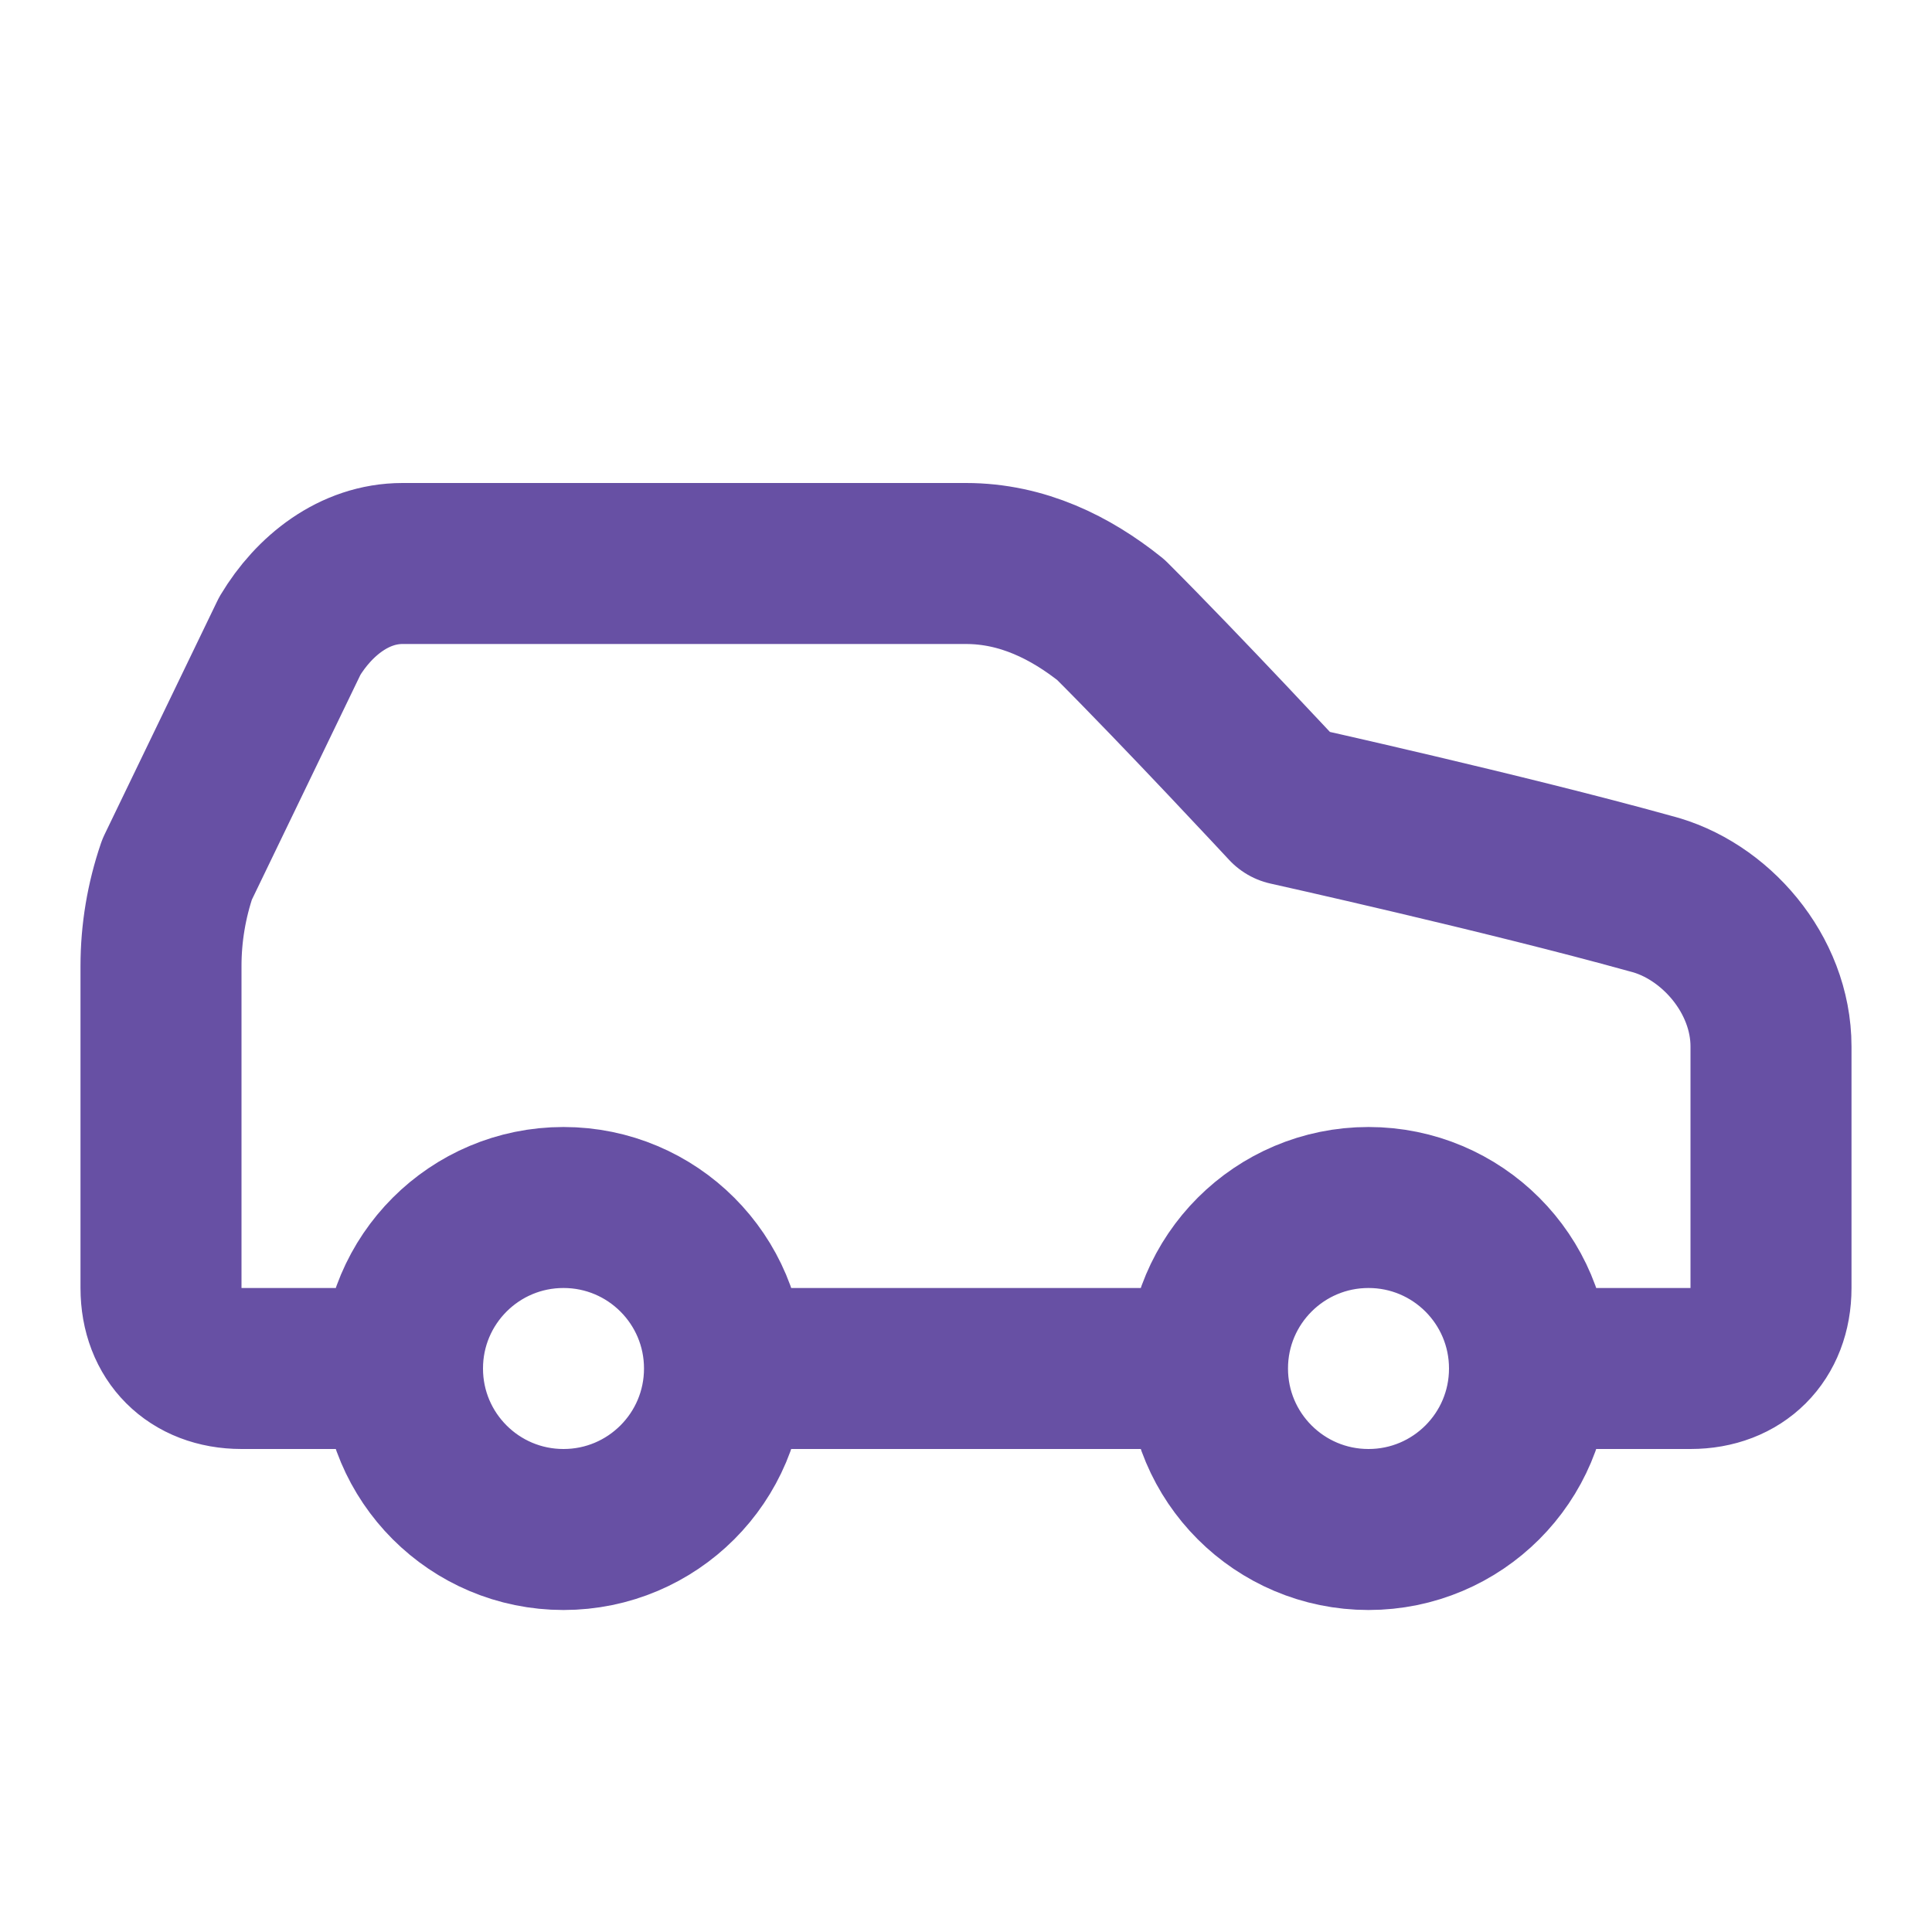
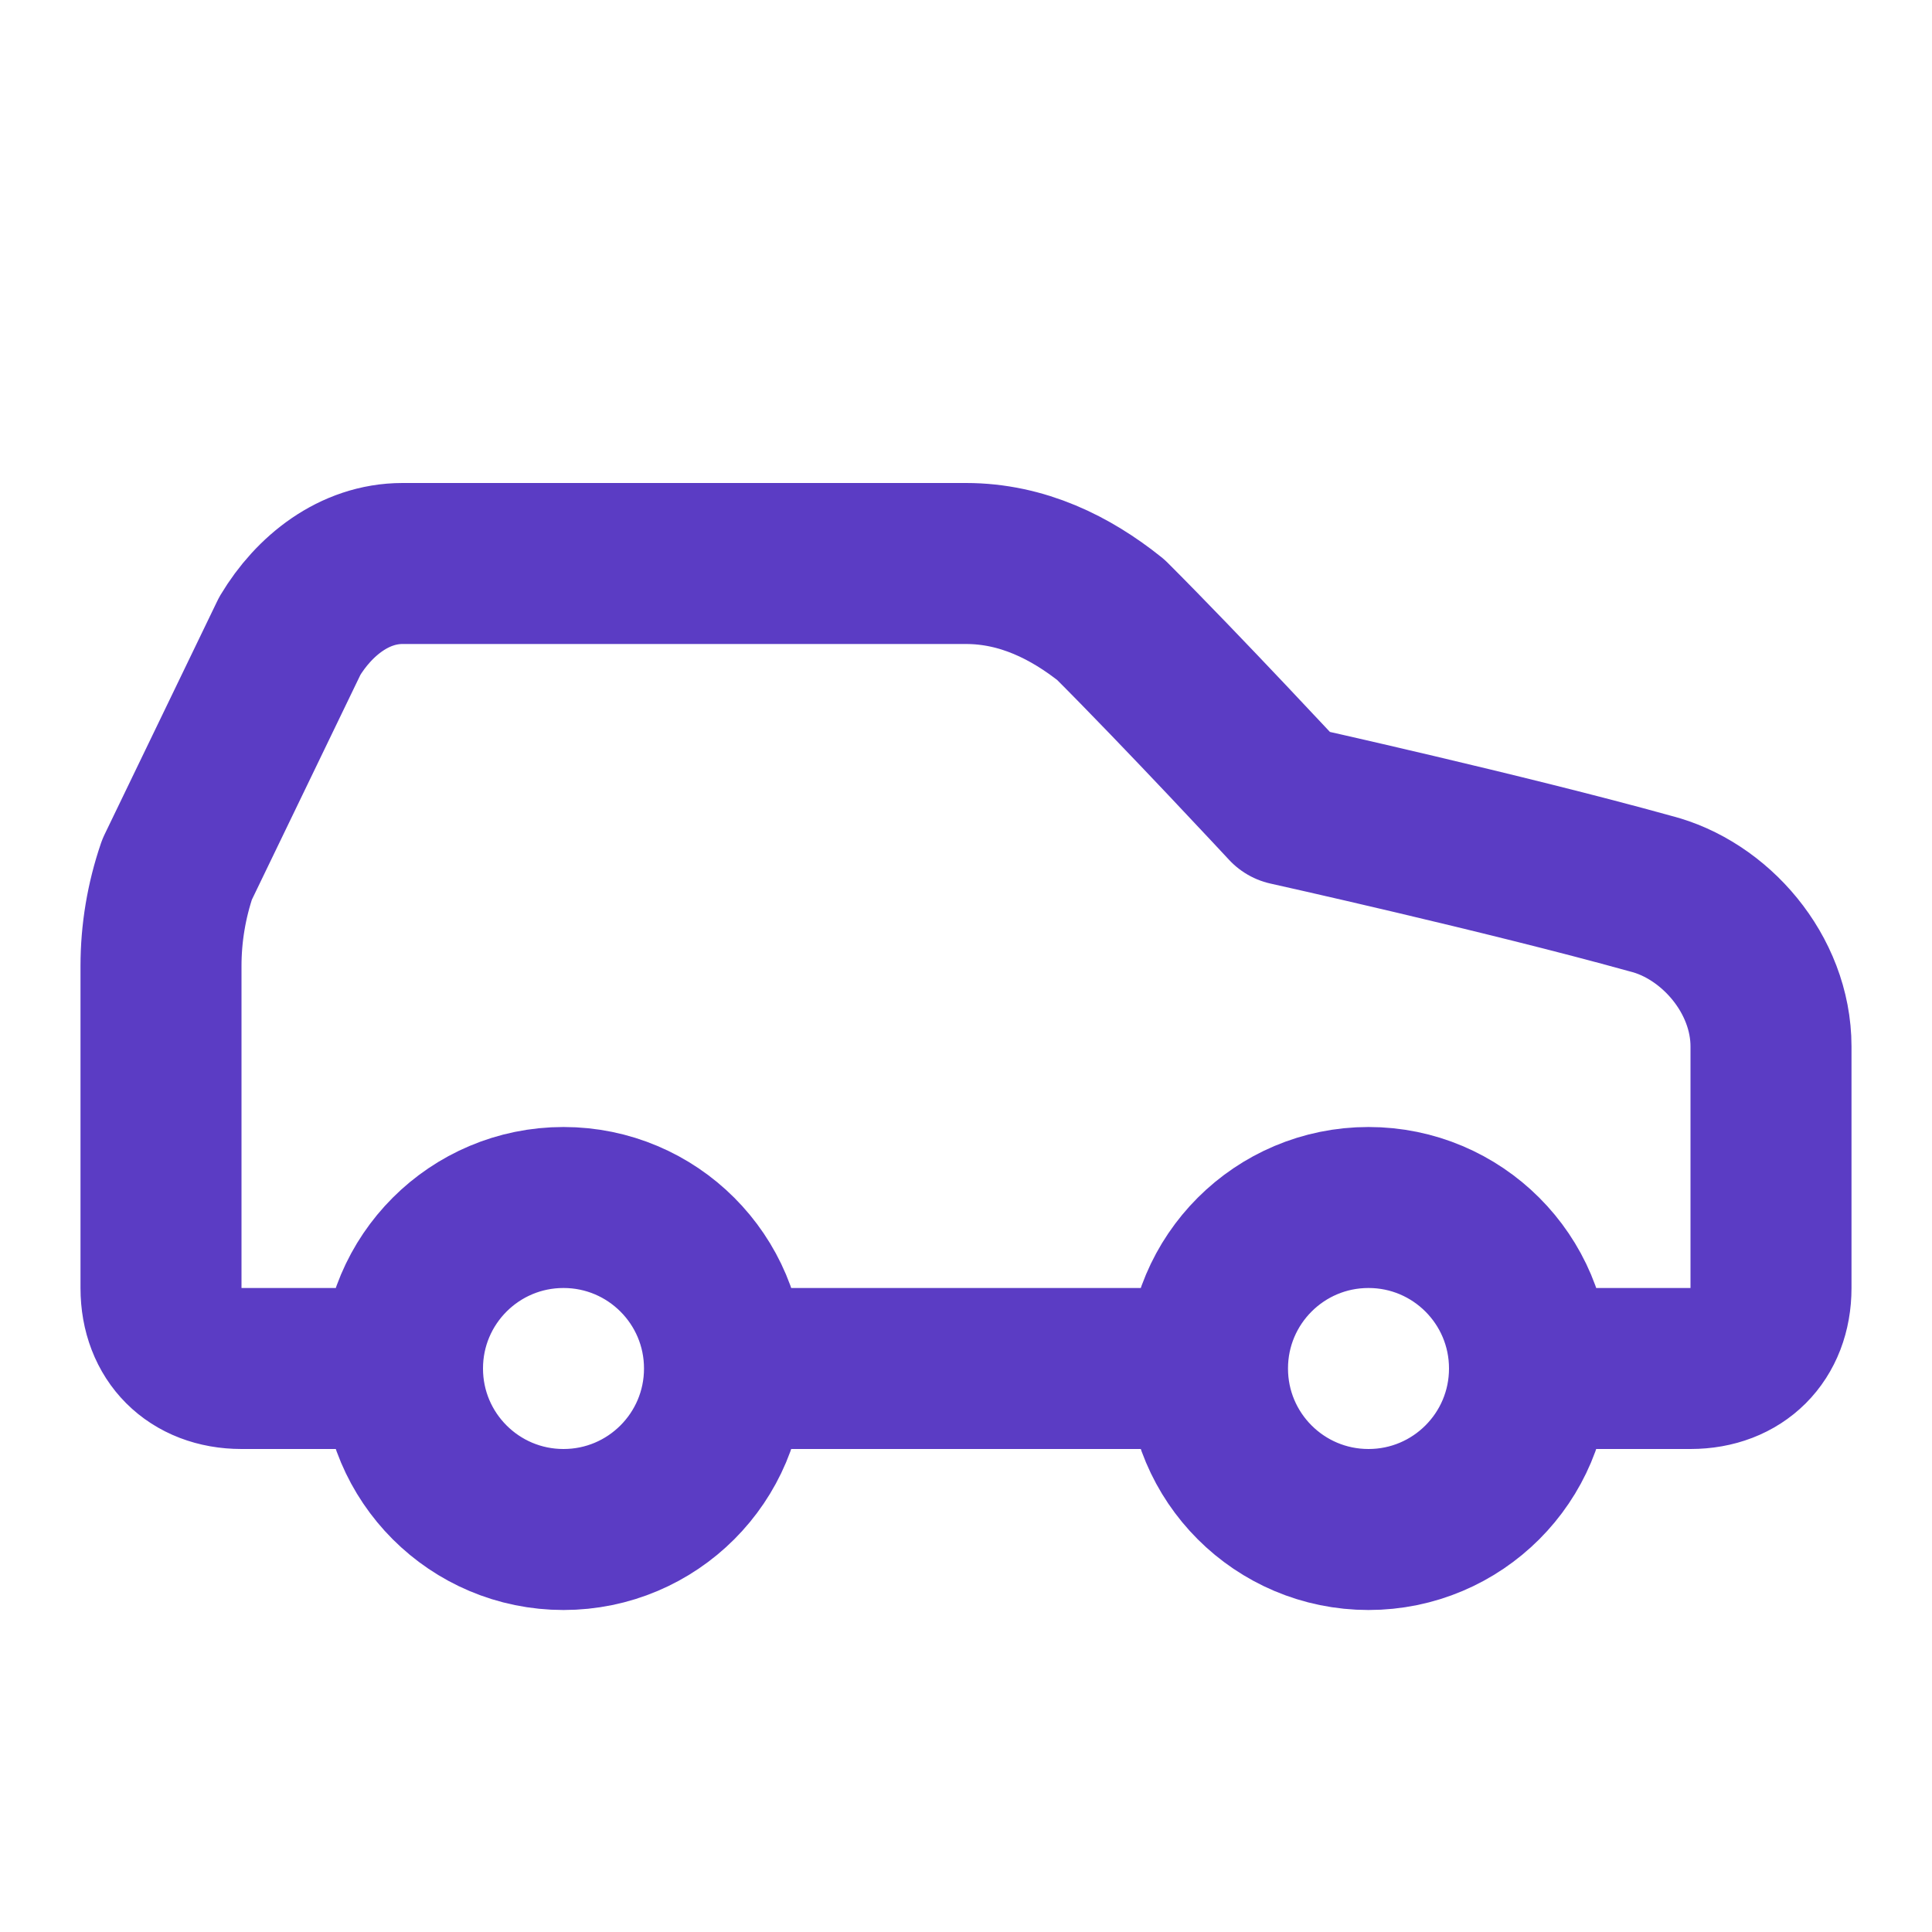
<svg xmlns="http://www.w3.org/2000/svg" width="24" height="24" viewBox="0 0 24 24" fill="none">
-   <path d="M19 17H21C21.6 17 22 16.6 22 16V13C22 12.1 21.3 11.3 20.5 11.1C18.7 10.6 16 10 16 10C16 10 14.7 8.6 13.8 7.7C13.3 7.3 12.7 7 12 7H5C4.4 7 3.9 7.4 3.6 7.9L2.2 10.8C2.068 11.186 2 11.592 2 12V16C2 16.6 2.4 17 3 17H5M19 17C19 18.105 18.105 19 17 19C15.895 19 15 18.105 15 17M19 17C19 15.895 18.105 15 17 15C15.895 15 15 15.895 15 17M5 17C5 18.105 5.895 19 7 19C8.105 19 9 18.105 9 17M5 17C5 15.895 5.895 15 7 15C8.105 15 9 15.895 9 17M9 17H15" stroke="#6750A4" stroke-width="2" stroke-linecap="round" stroke-linejoin="round" />
+   <path d="M19 17H21C21.6 17 22 16.6 22 16V13C22 12.1 21.3 11.3 20.5 11.1C18.7 10.6 16 10 16 10C16 10 14.7 8.6 13.8 7.7C13.3 7.3 12.7 7 12 7H5C4.4 7 3.9 7.4 3.6 7.9L2.2 10.8C2.068 11.186 2 11.592 2 12V16C2 16.6 2.4 17 3 17H5M19 17C19 18.105 18.105 19 17 19C15.895 19 15 18.105 15 17M19 17C19 15.895 18.105 15 17 15C15.895 15 15 15.895 15 17M5 17C5 18.105 5.895 19 7 19C8.105 19 9 18.105 9 17M5 17C5 15.895 5.895 15 7 15C8.105 15 9 15.895 9 17M9 17H15" stroke="#5B3CC4" stroke-width="2" stroke-linecap="round" stroke-linejoin="round" />
</svg>
